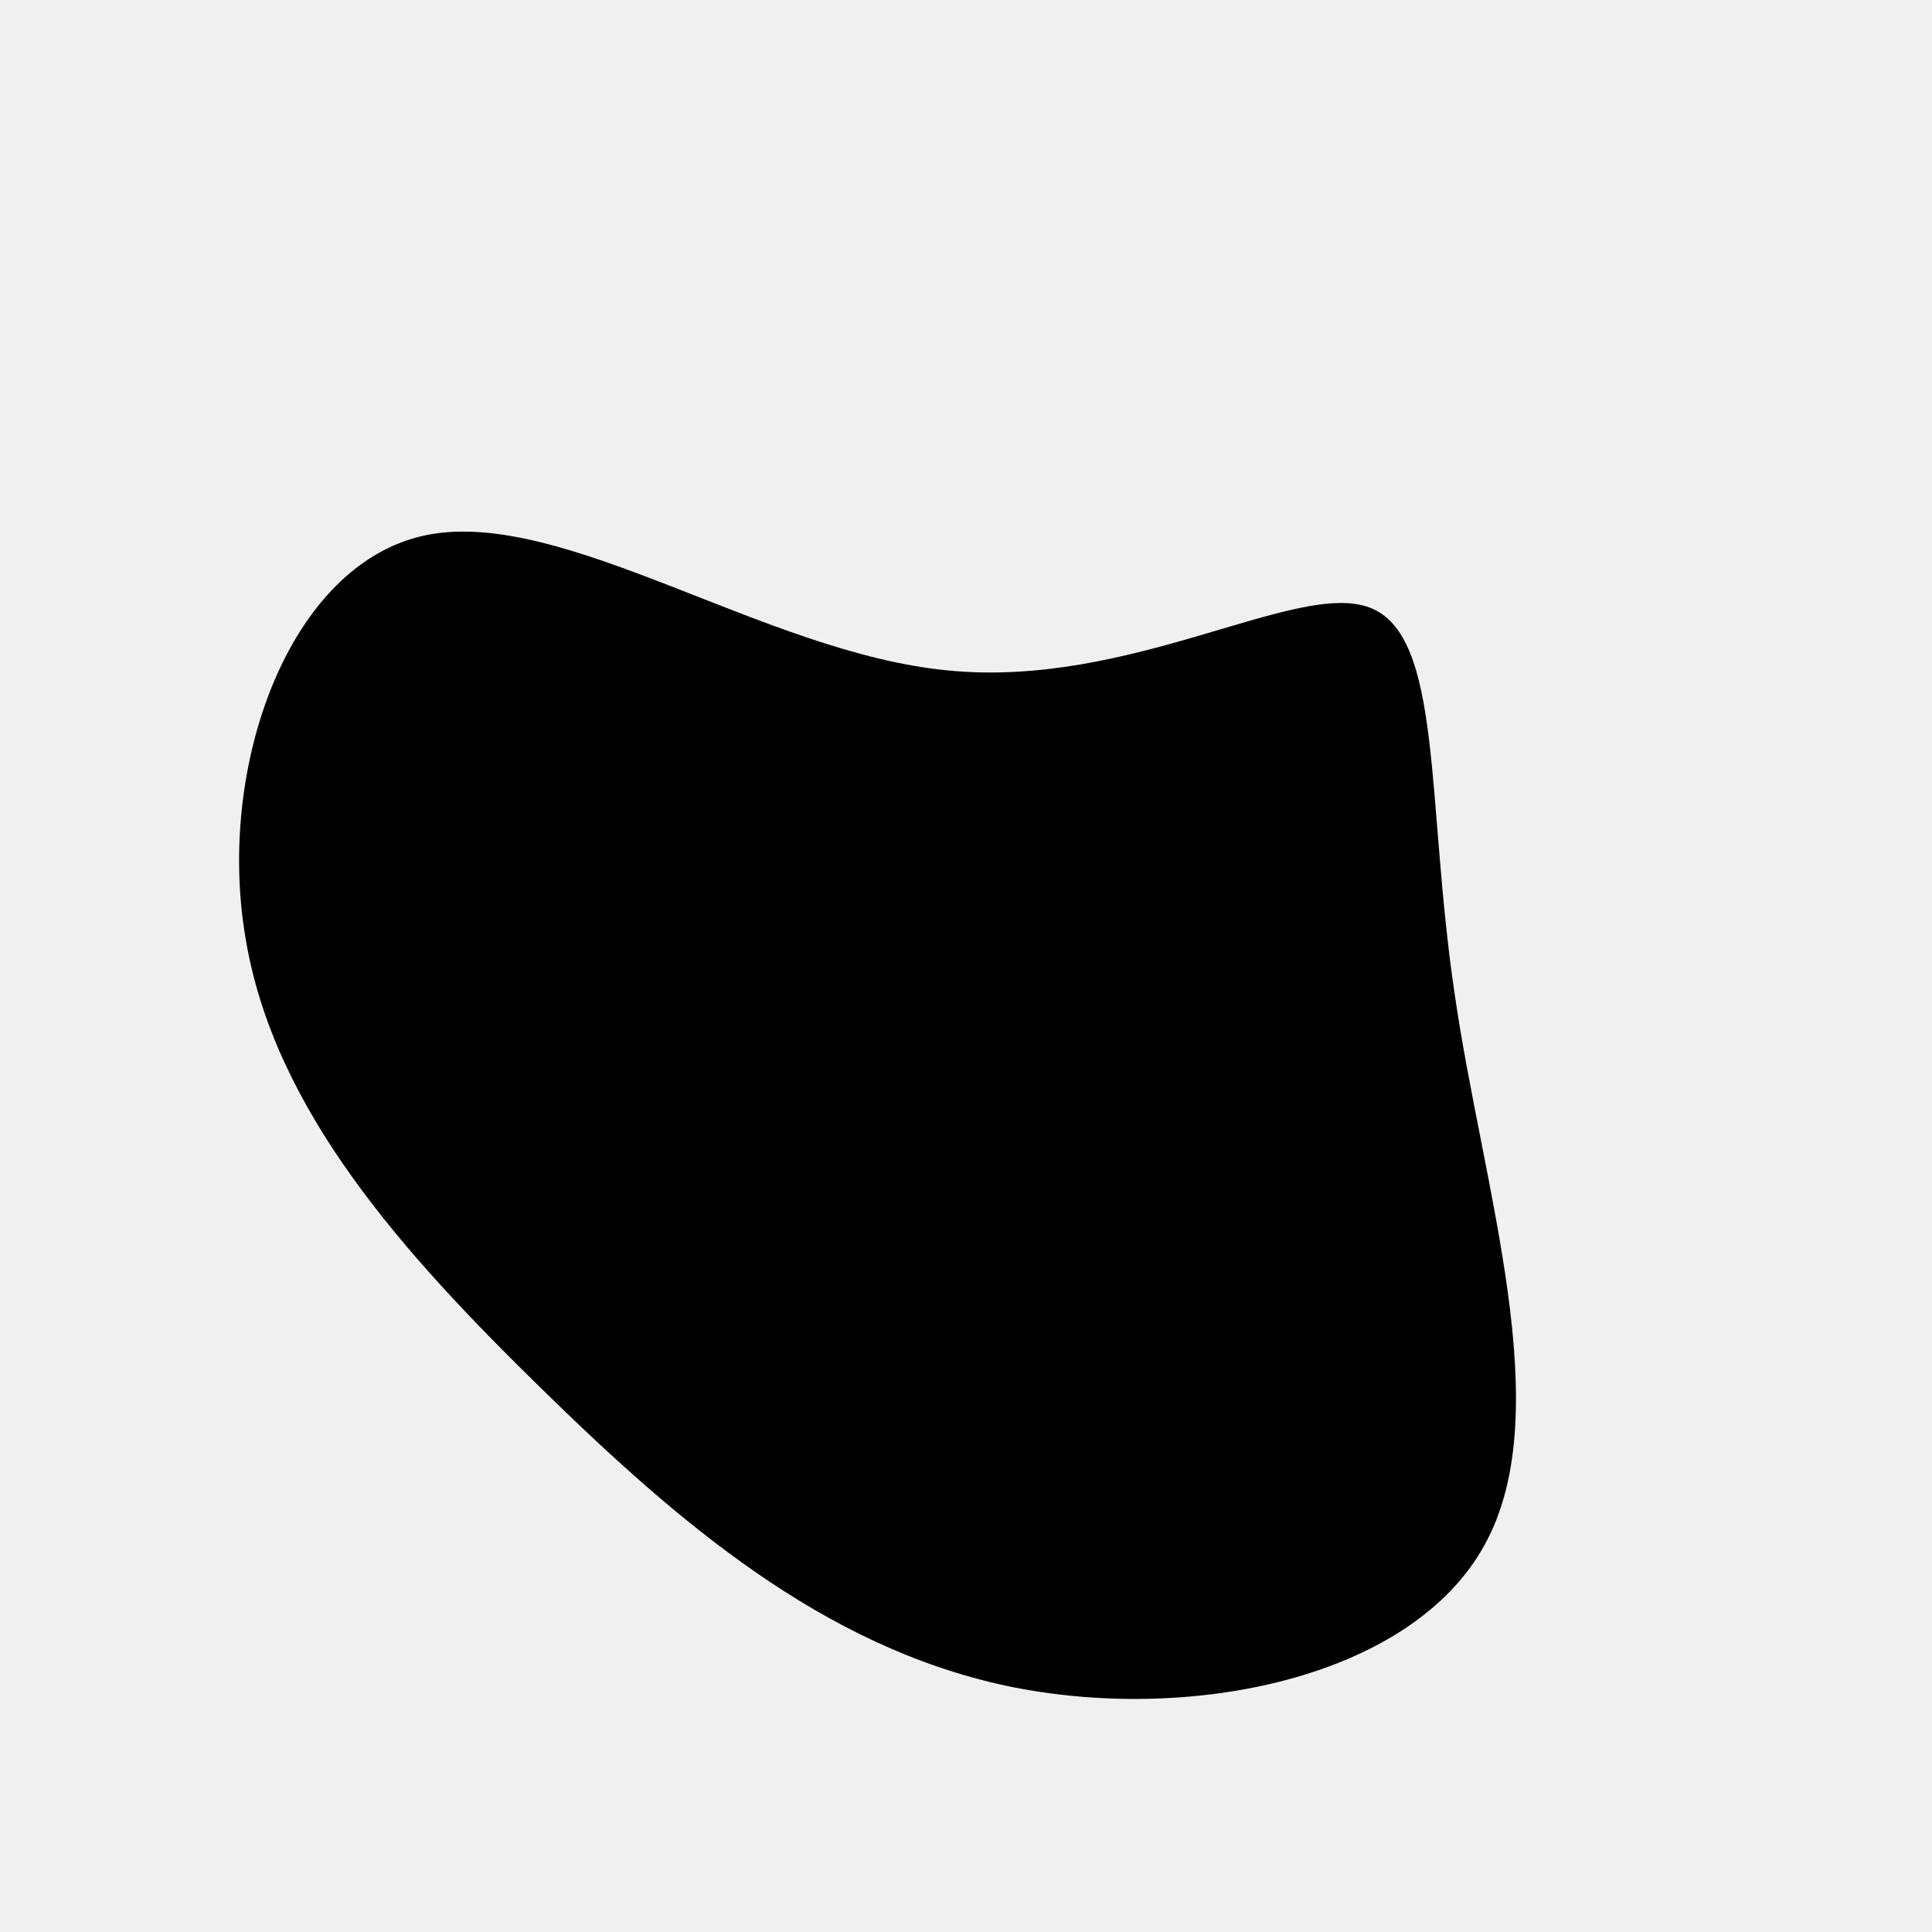
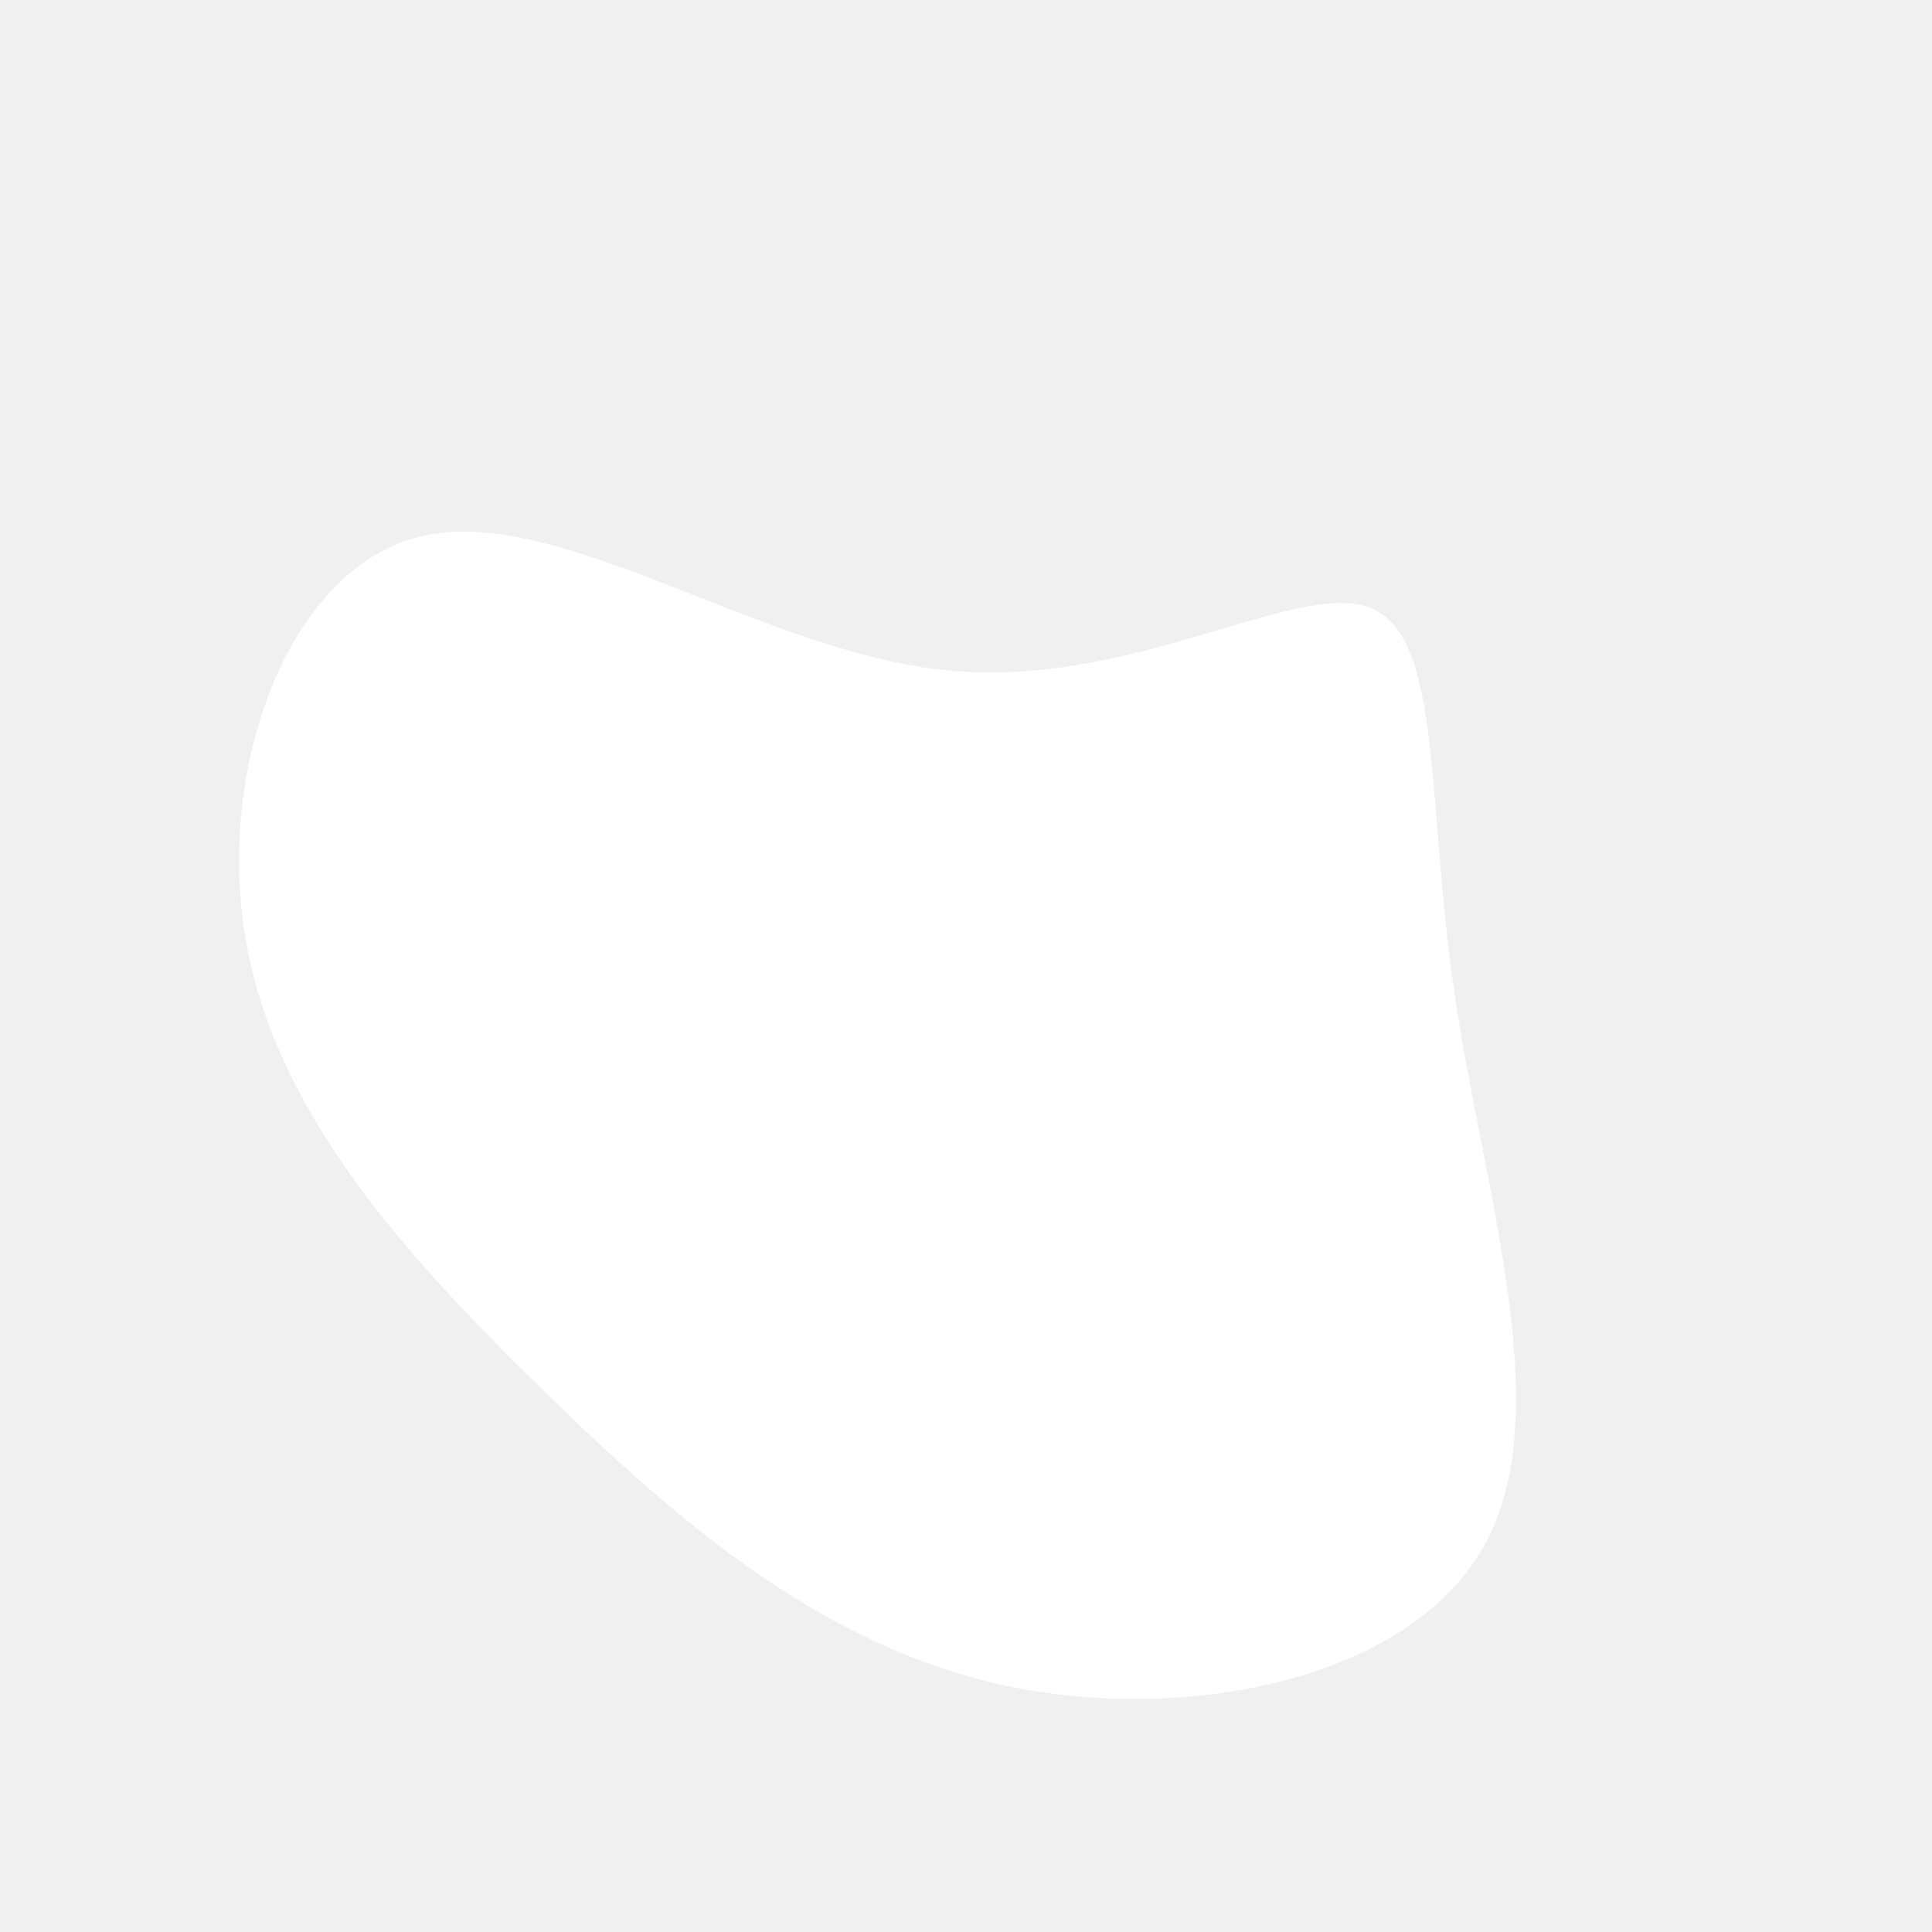
<svg xmlns="http://www.w3.org/2000/svg" viewBox="0 0 200 200">
-   <path fill="#000000" d="M41.8,-37.1C49.4,-34.2,47.6,-17.1,50.6,3C53.5,23,61.3,46.1,53.7,59.9C46.1,73.8,23,78.5,4.1,74.5C-14.9,70.4,-29.8,57.6,-44,43.7C-58.2,29.8,-71.7,14.9,-74.6,-3C-77.6,-20.8,-70,-41.7,-55.9,-44.6C-41.7,-47.5,-20.8,-32.4,-1.9,-30.6C17.1,-28.7,34.2,-40,41.8,-37.1Z" transform="translate(100 100)" />
+   <path fill="#FFFFFF" d="M41.8,-37.1C49.4,-34.2,47.6,-17.1,50.6,3C53.5,23,61.3,46.1,53.7,59.9C46.1,73.8,23,78.5,4.1,74.5C-14.9,70.4,-29.8,57.6,-44,43.7C-58.2,29.8,-71.7,14.9,-74.6,-3C-77.6,-20.8,-70,-41.7,-55.9,-44.6C-41.7,-47.5,-20.8,-32.4,-1.9,-30.6C17.1,-28.7,34.2,-40,41.8,-37.1Z" transform="translate(100 100)" />
</svg>
